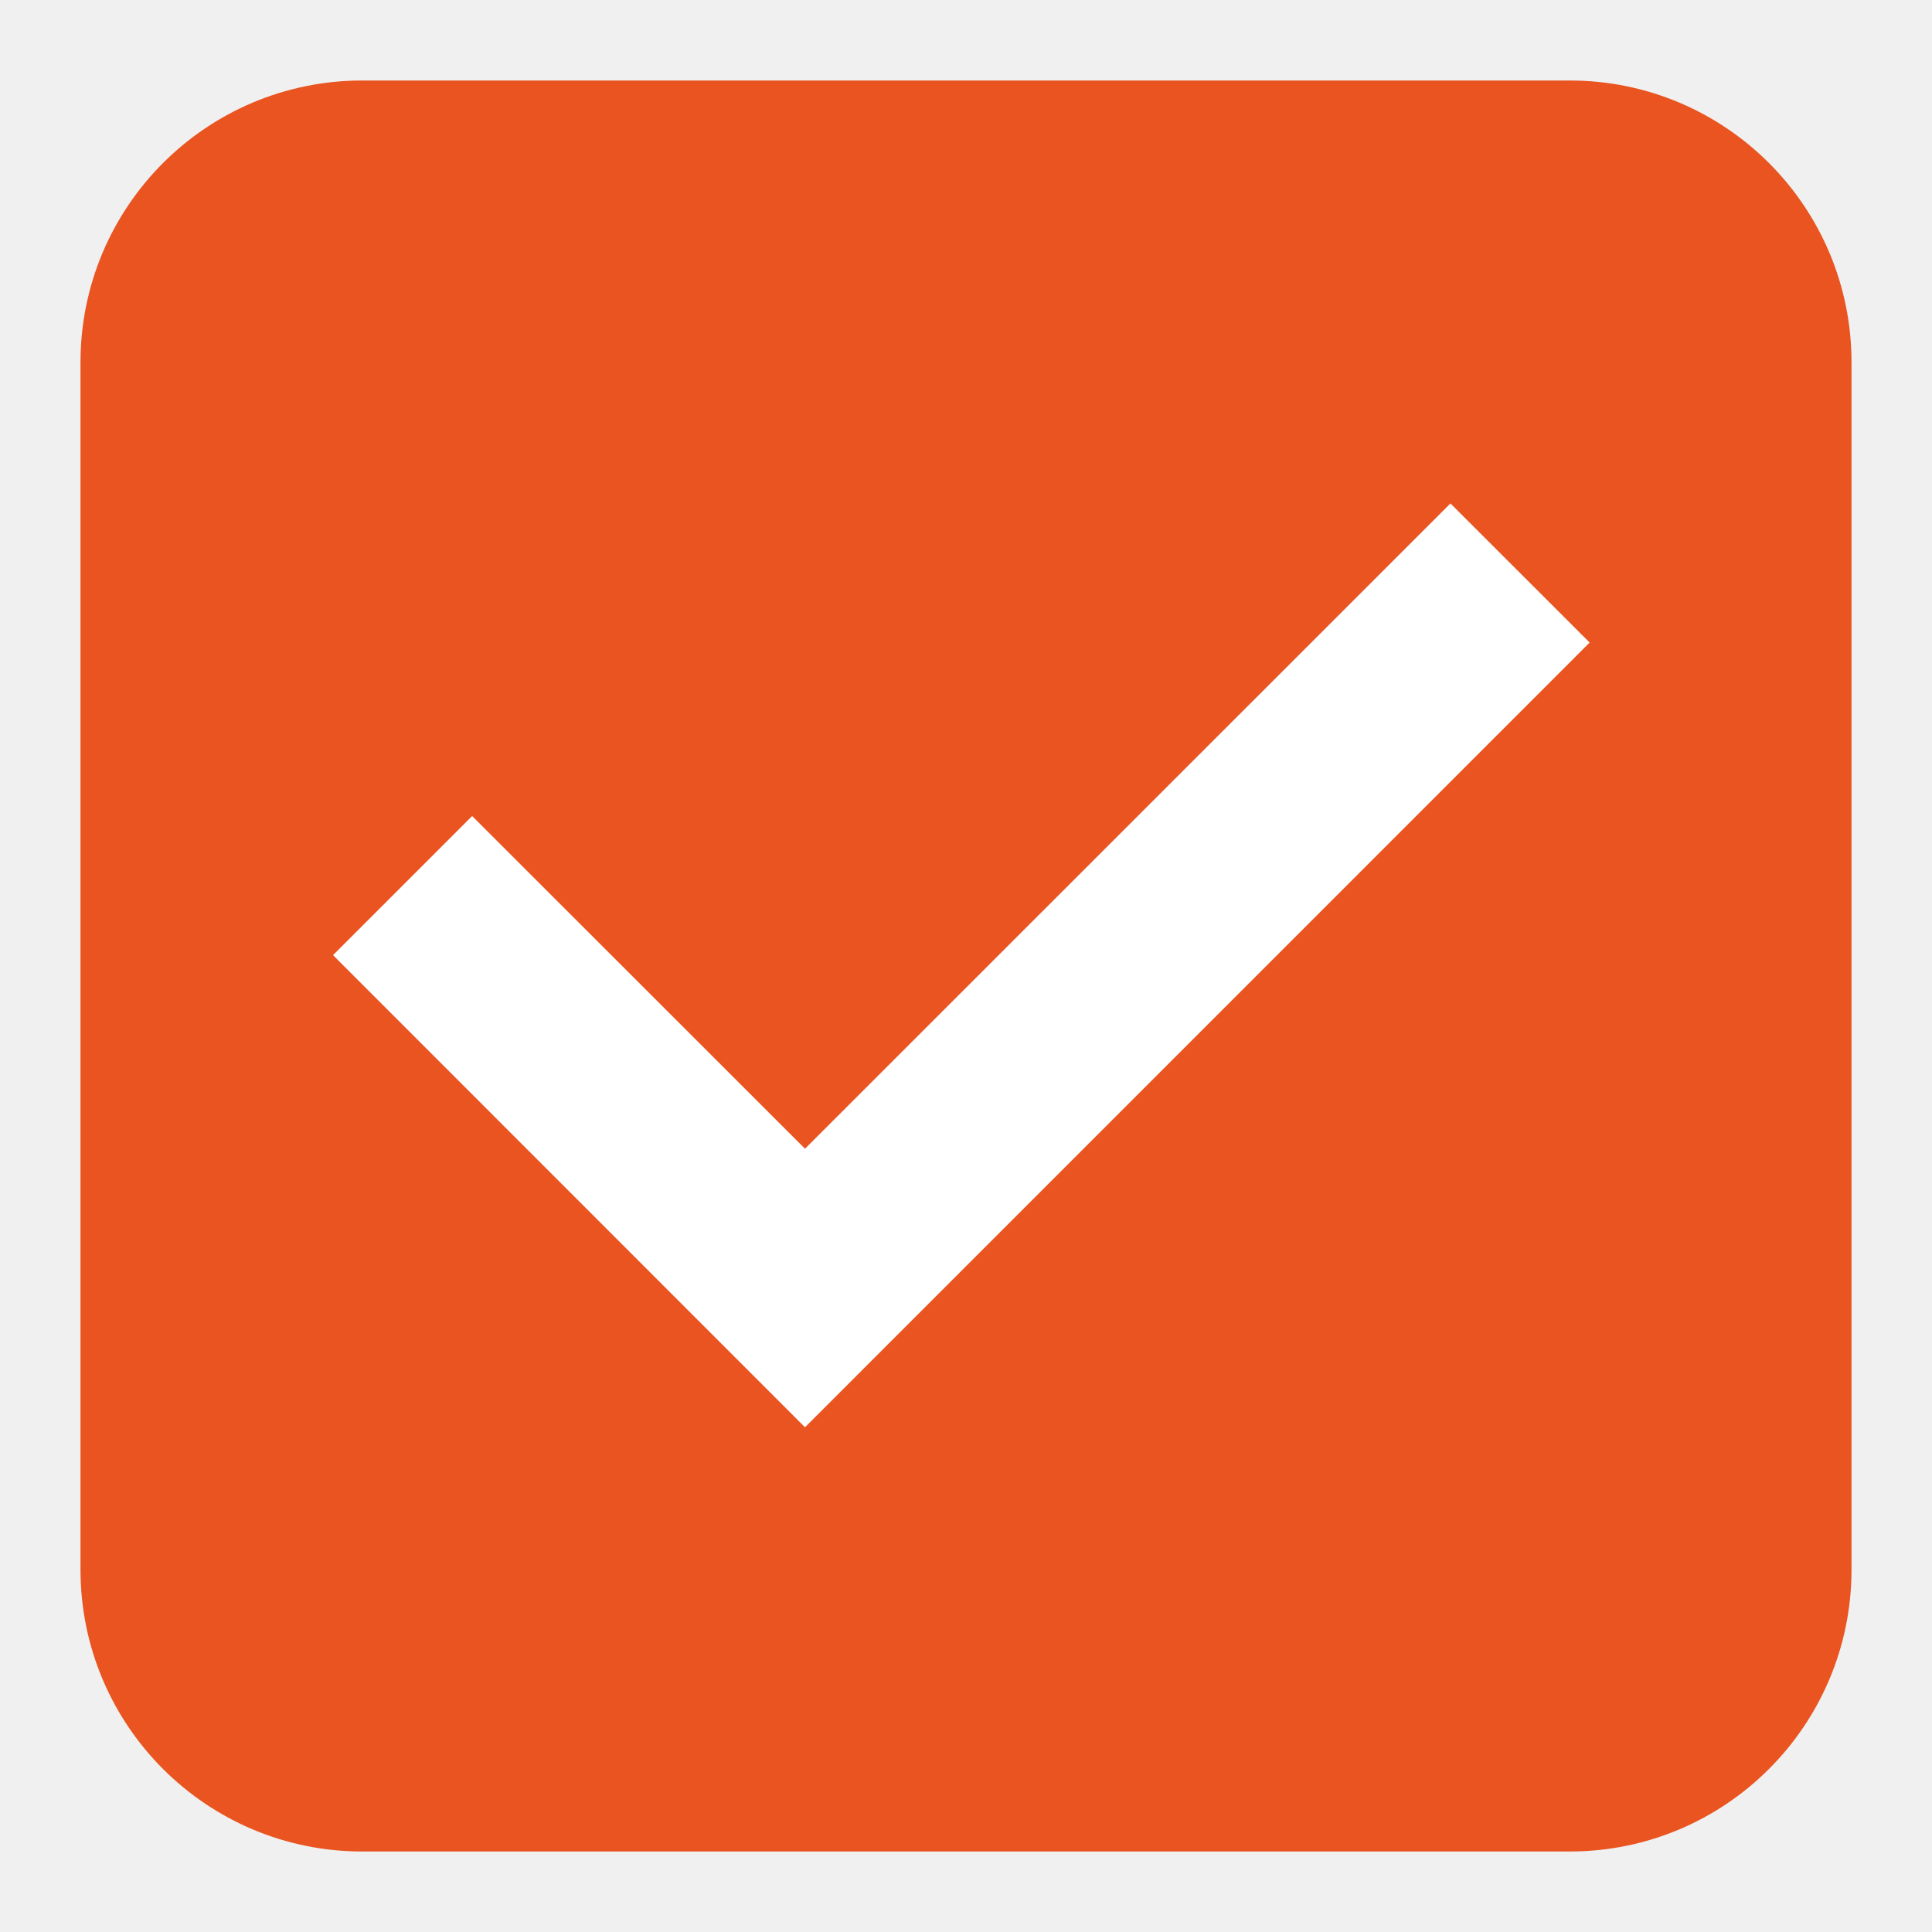
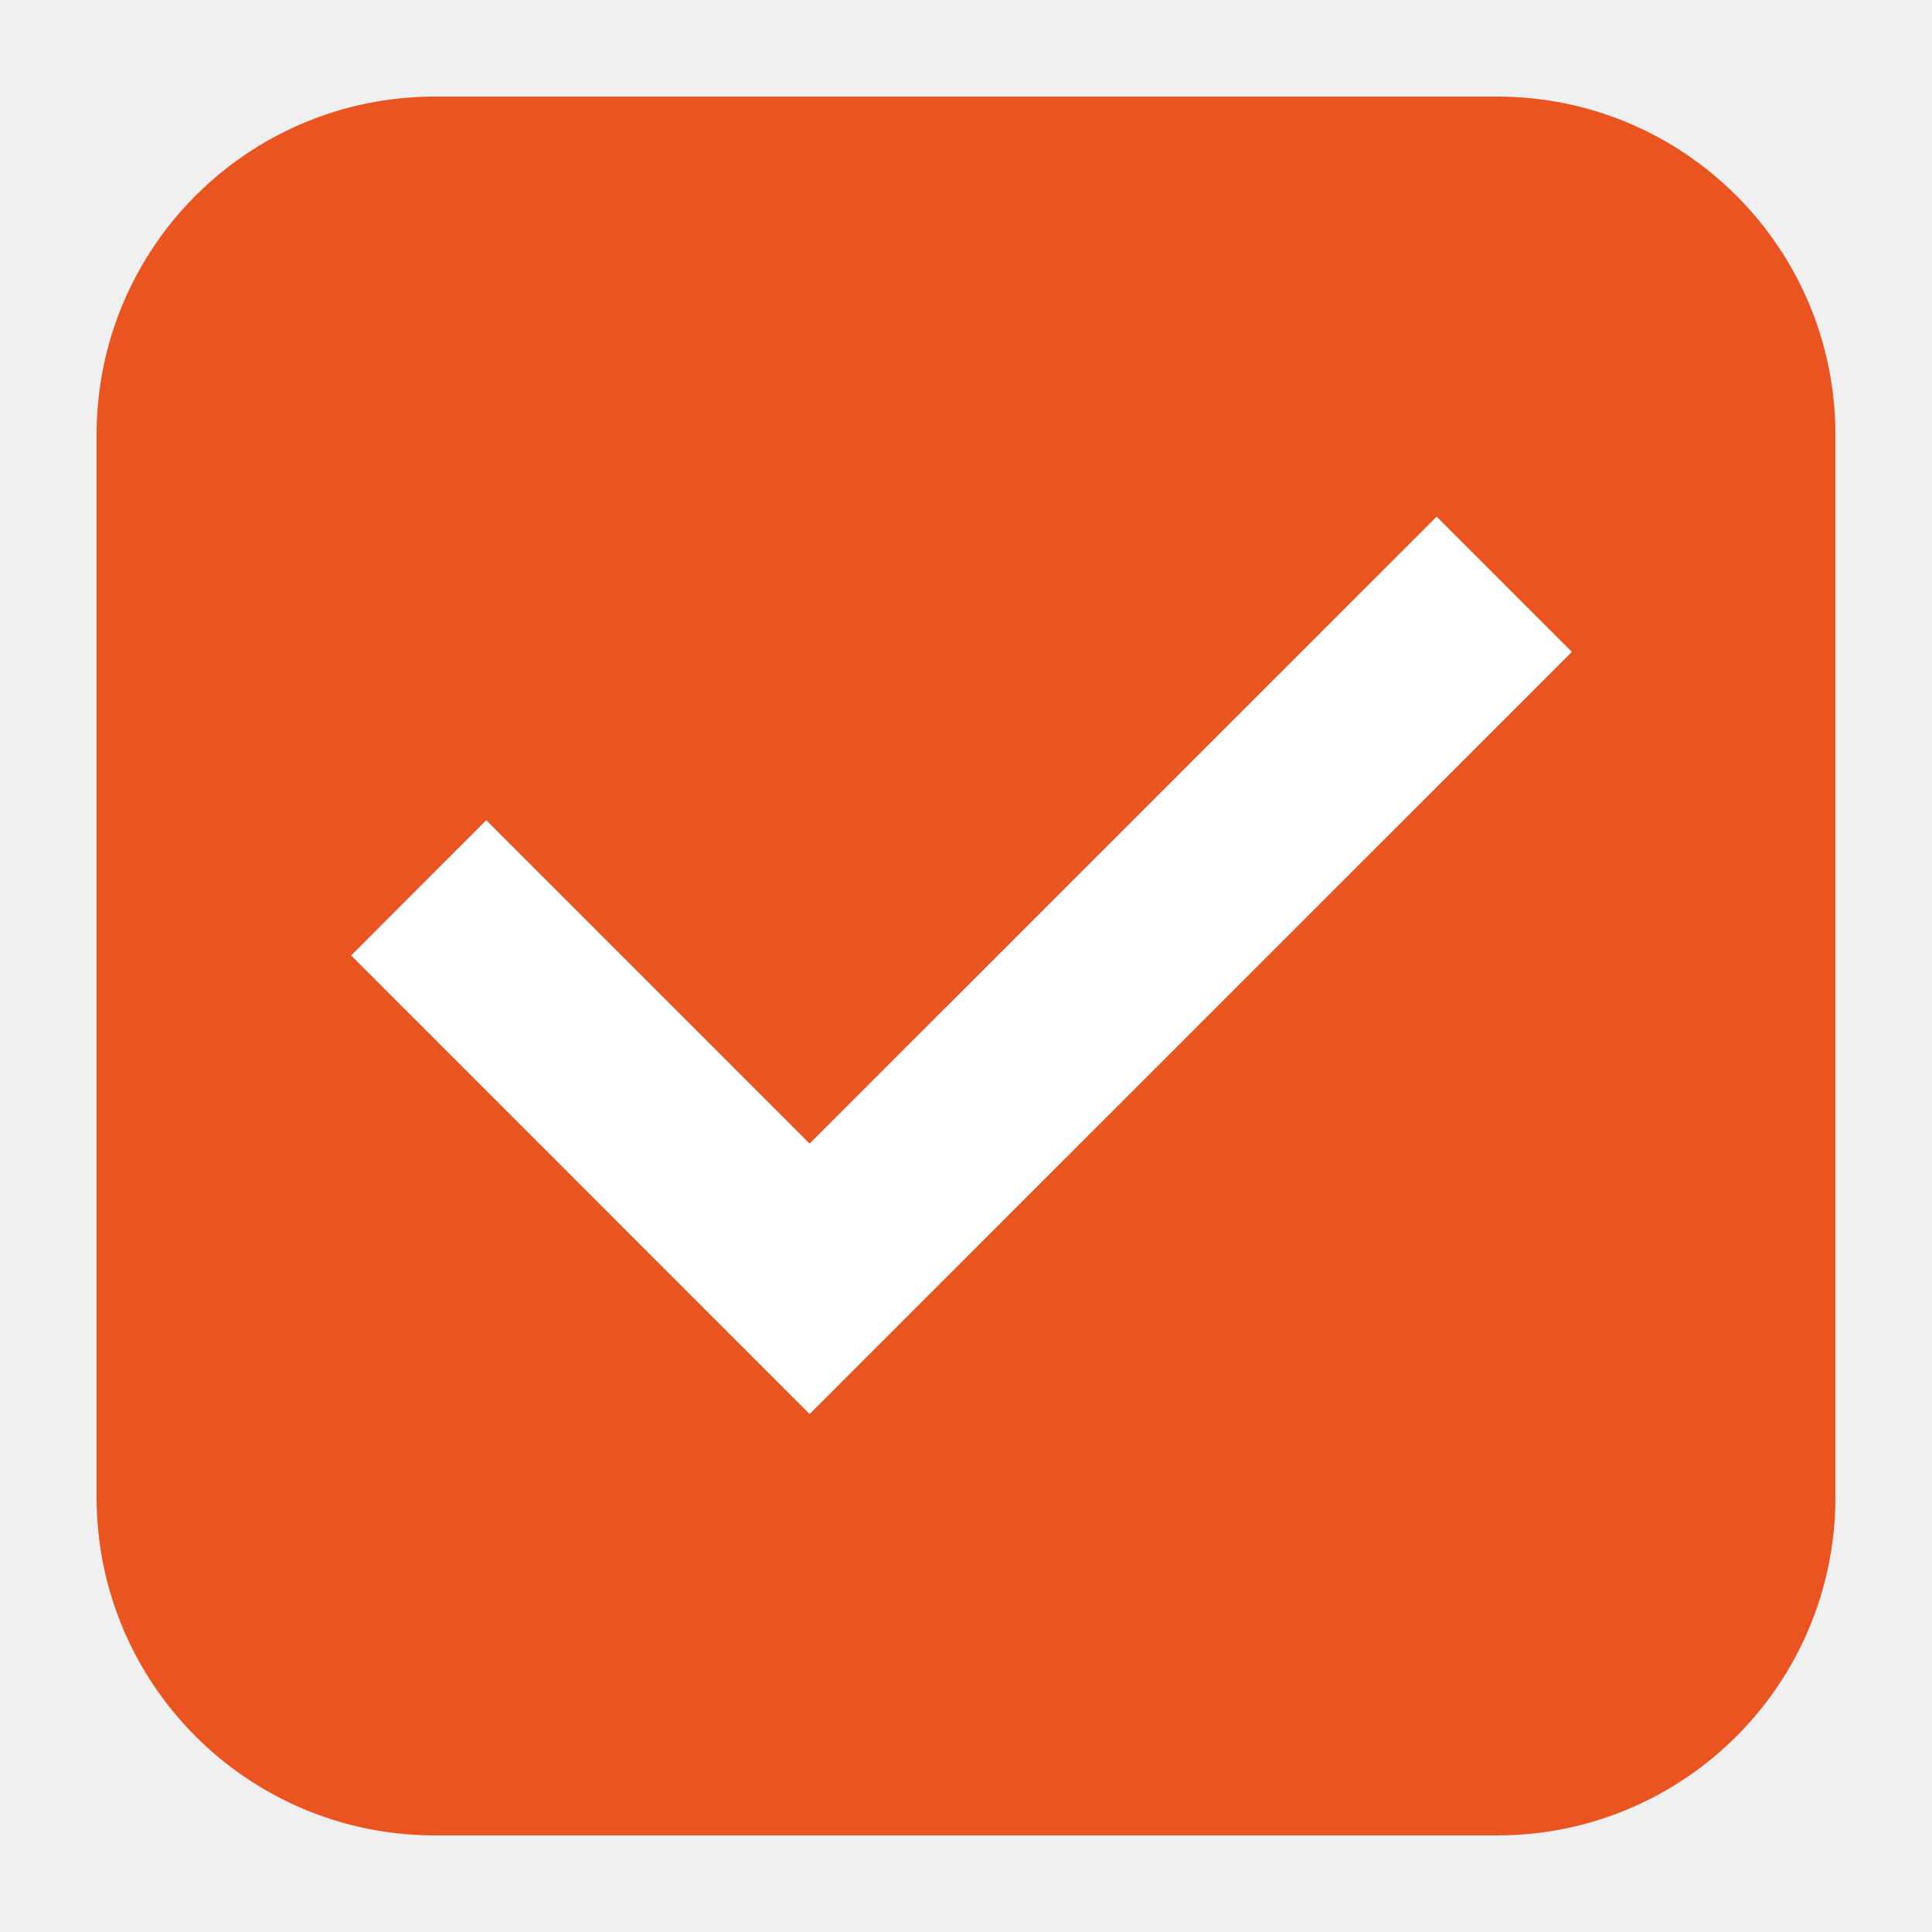
- <svg xmlns="http://www.w3.org/2000/svg" width="24" height="24">
-   <rect x="1.5" y="1.5" width="21" height="21" fill="#e95420" stroke="#e95420" stroke-linejoin="round" style="stroke-width:1" rx="3" />
-   <path style="display:inline;fill:#fff;fill-rule:evenodd;stroke-width:.5;stroke-linecap:square" d="m18.018 6.254 1.729 1.728L10 17.73l-5.863-5.865 1.728-1.728L10 14.27z" />
+ <svg xmlns="http://www.w3.org/2000/svg" width="20" height="20">
+   <rect x="1.5" y="1.5" width="17" height="17" fill="#e95420" stroke="#e95420" stroke-linejoin="round" style="stroke-width:1" rx="3" ry="3" />
+   <path style="display:inline;fill:#fff;fill-rule:evenodd;stroke-width:.5;stroke-linecap:square" d="m14.872 5.348 1.4 1.4-7.891 7.89-4.746-4.747 1.399-1.4 3.347 3.347z" />
</svg>
